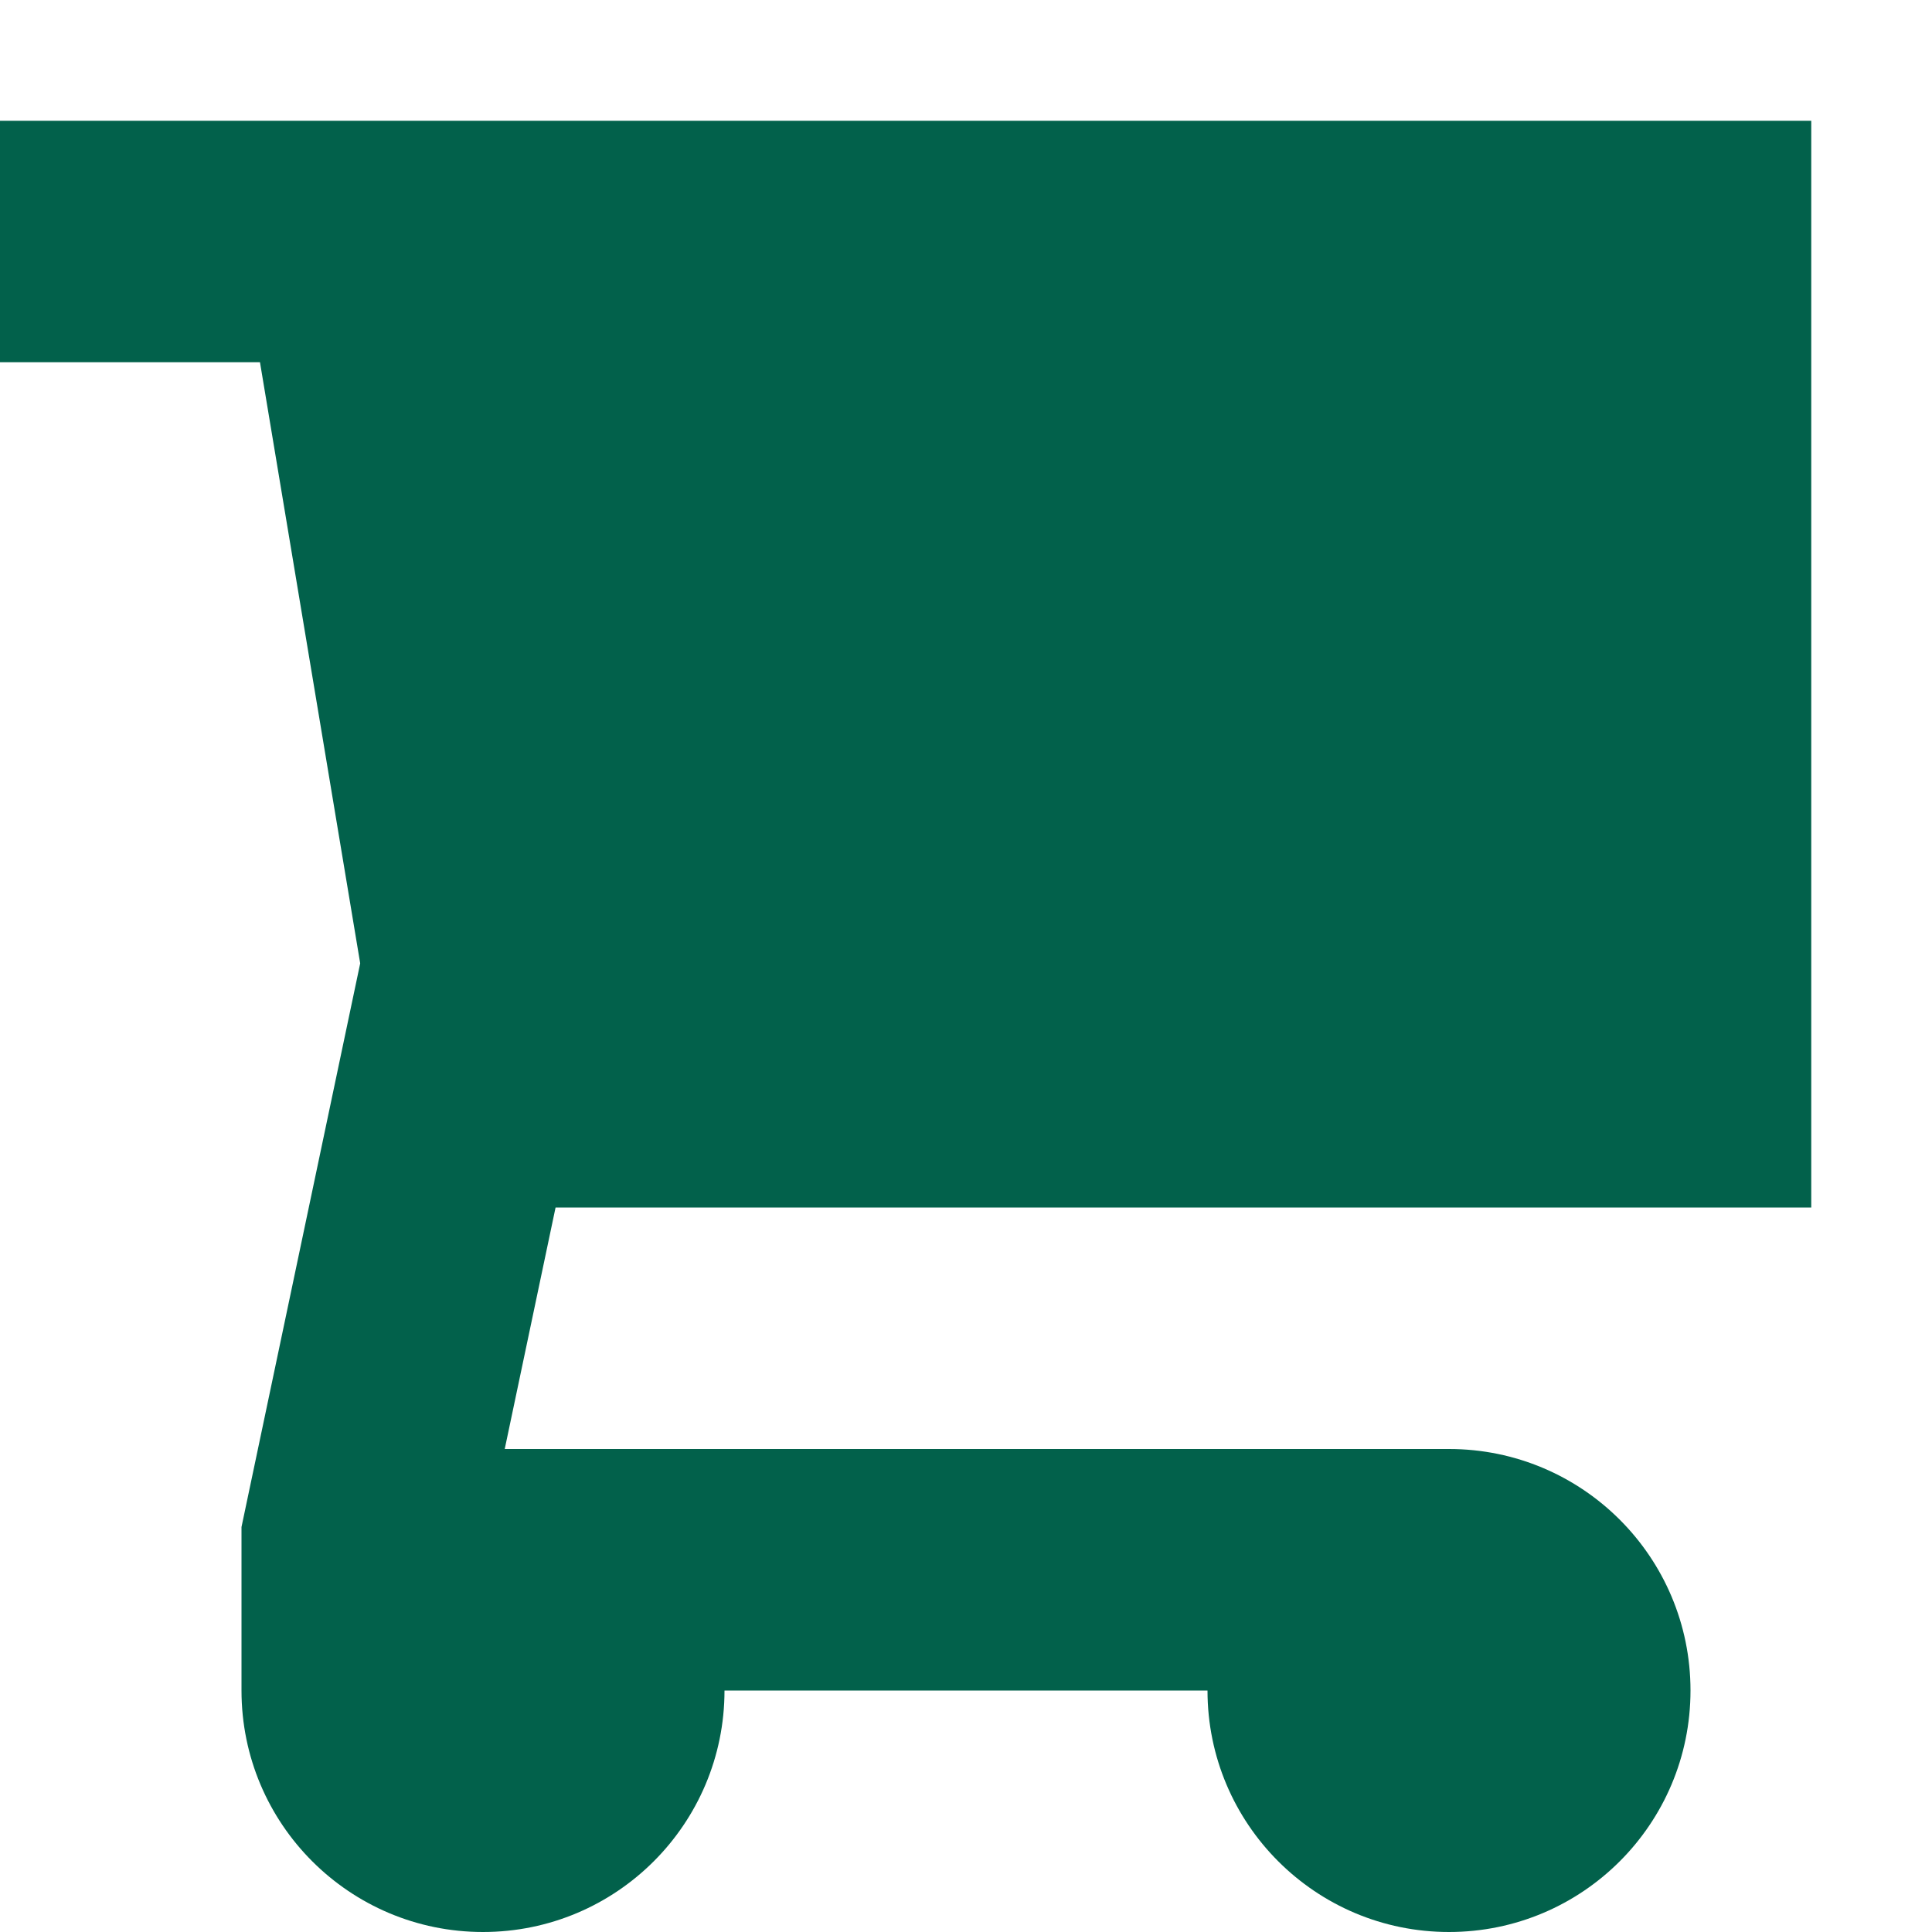
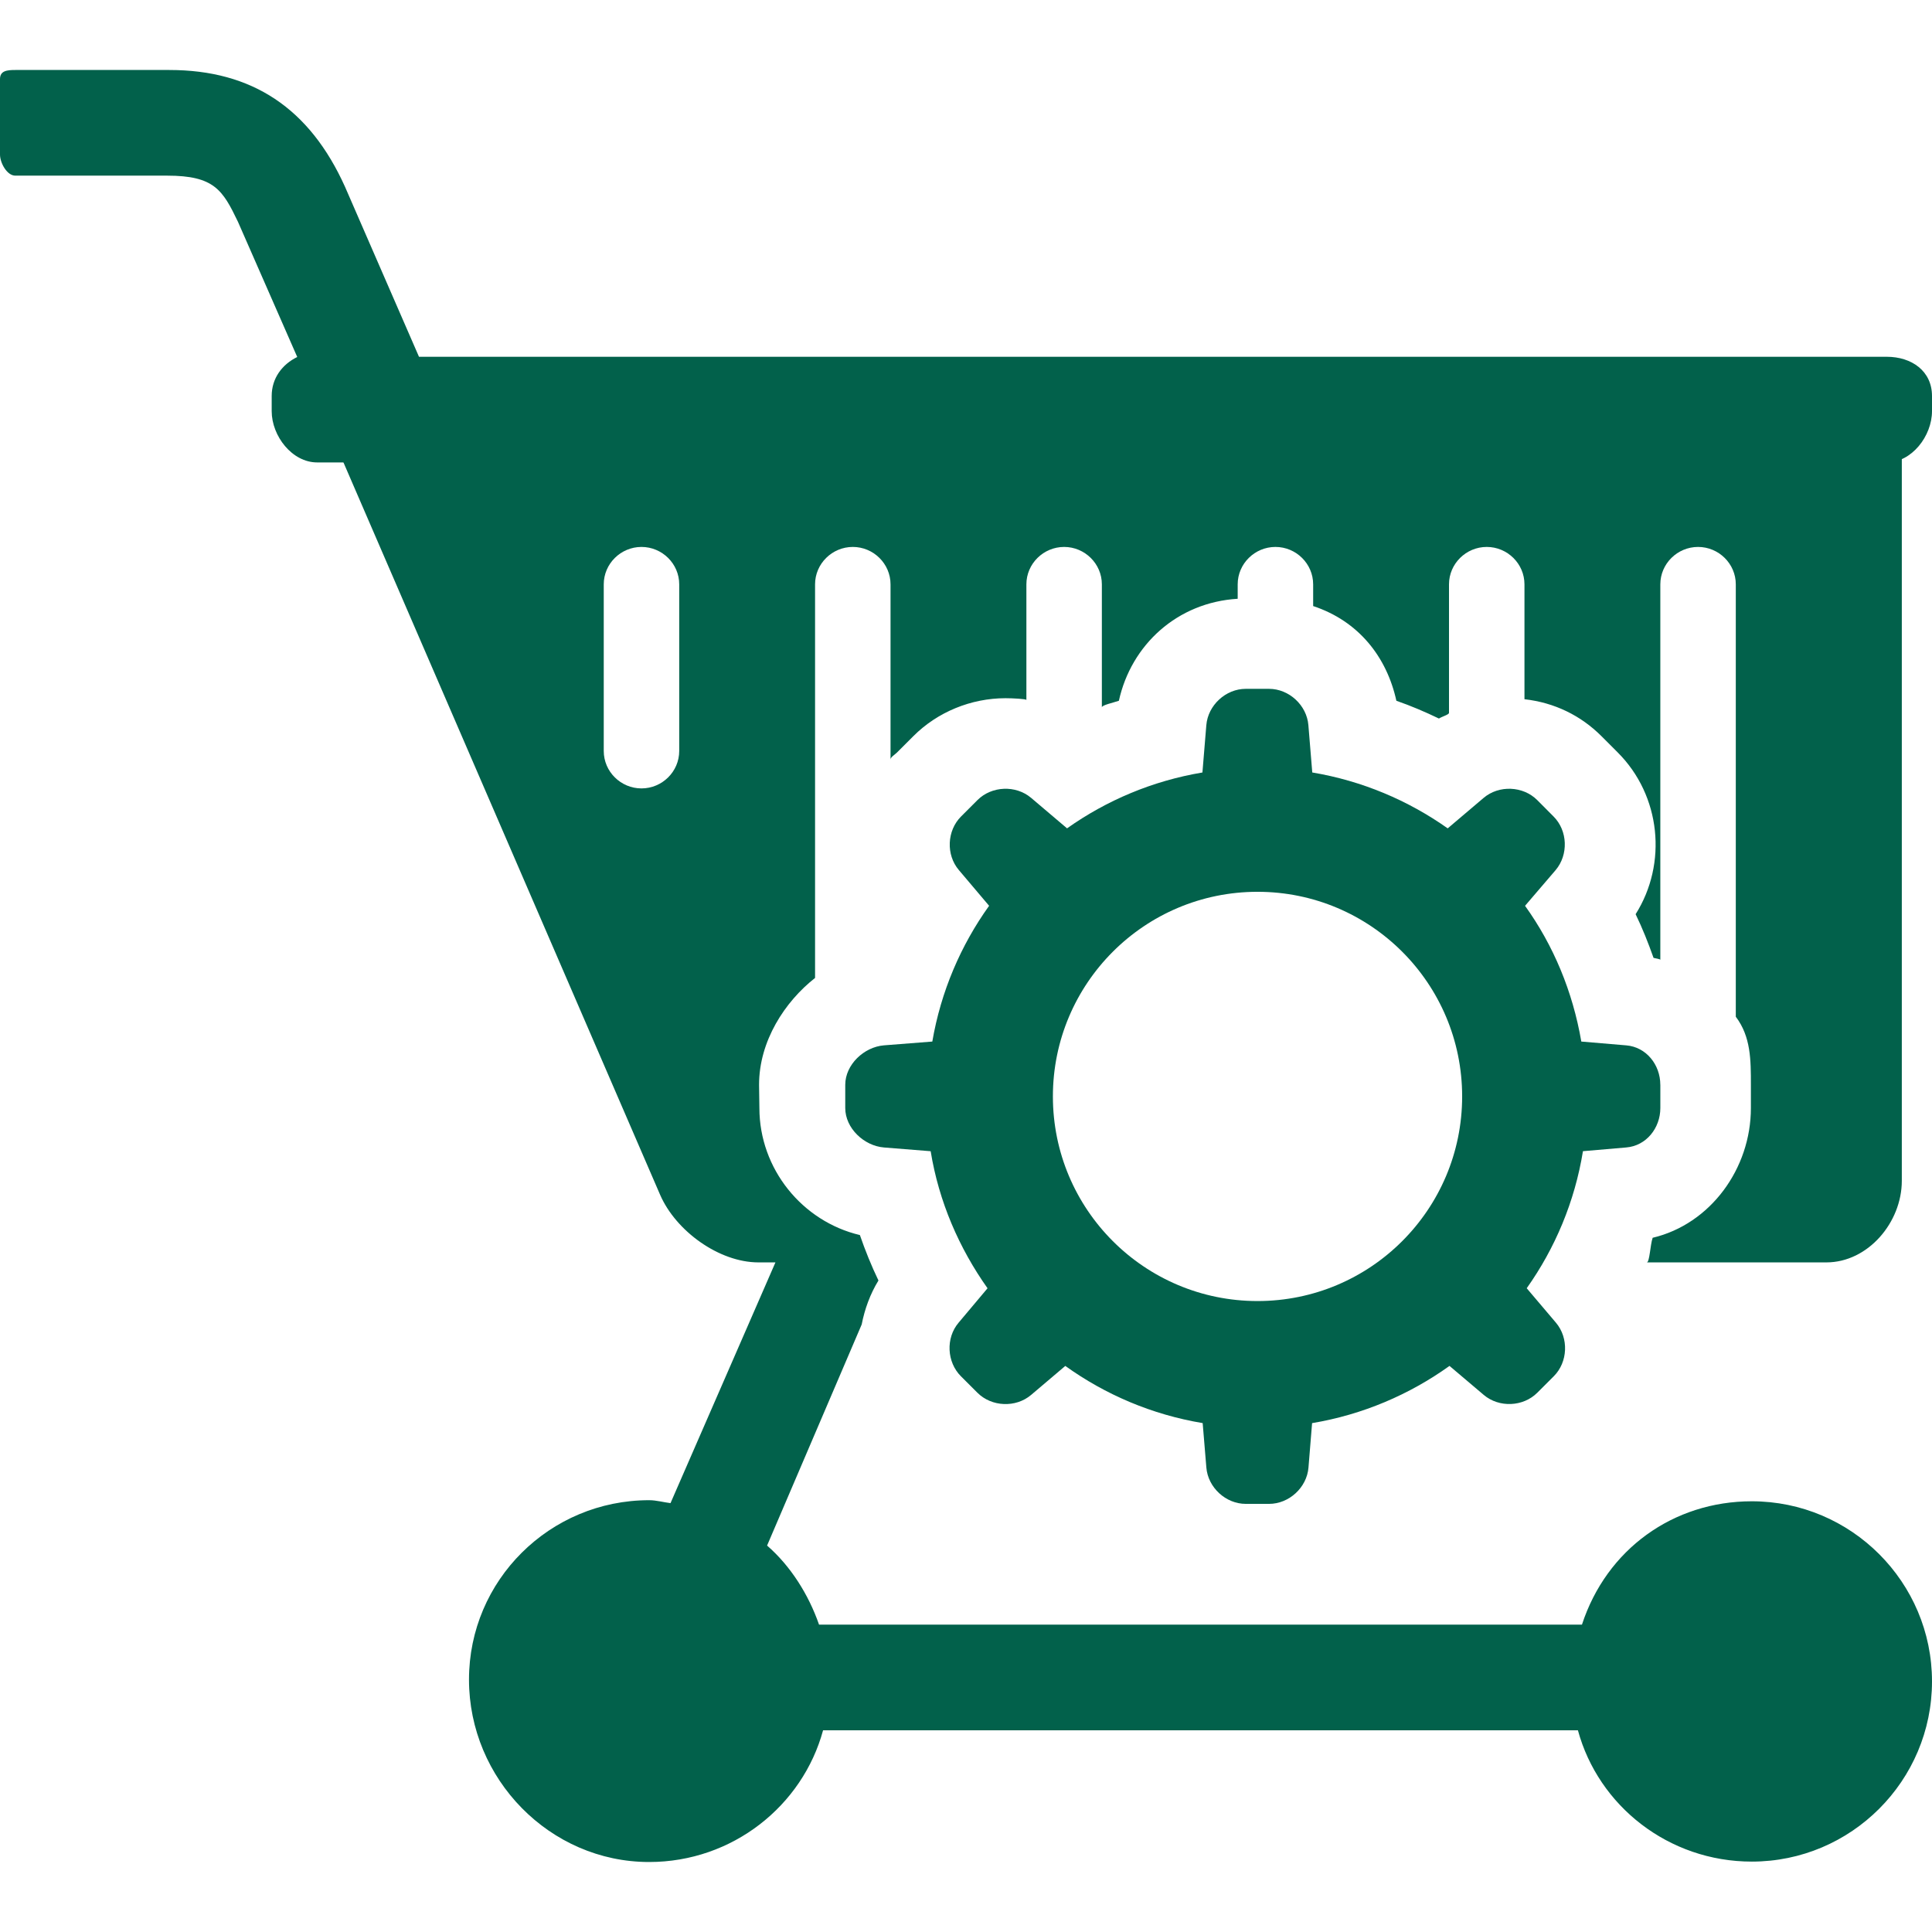
- <svg xmlns="http://www.w3.org/2000/svg" viewBox="0 0 16 16" fill="none">
-   <path d="M0 1H15V10H4.601L4.18 12H12C13.105 12 14 12.895 14 14C14 15.105 13.105 16 12 16C10.895 16 10 15.105 10 14H6C6 15.105 5.105 16 4 16C2.895 16 2 15.105 2 14V12.646L2.983 7.978L2.153 3H0V1Z" fill="#02614b" />
+ <svg xmlns="http://www.w3.org/2000/svg" fill="#02614b" height="800px" width="800px" version="1.1" id="Layer_1" viewBox="0 0 512 512" xml:space="preserve">
+   <g>
+     <g>
+       <path d="M108,94.548H88c-2.212,0-4,1.792-4,4s1.788,4,4,4h20c2.212,0,4-1.792,4-4S110.212,94.548,108,94.548z" />
+     </g>
+   </g>
+   <g>
+     <g>
+       <path d="M500,94.548H111.036L91.44,49.52c-9.388-20.836-24.62-30.972-46.556-30.972H4.052C1.844,18.548,0,18.744,0,20.956v20    c0,2.208,1.844,5.592,4.052,5.592H44.3c12.492,0,14.72,3.82,18.752,12.208l15.72,35.852C74.788,96.56,72,100.22,72,104.948v4    c0,6.616,5.424,13.6,12.044,13.6H500c6.616,0,12-6.984,12-13.6v-4C512,98.328,506.616,94.548,500,94.548z" />
+     </g>
+   </g>
+   <g>
+     <g>
+       <path d="M440,287.484c0-5.32-3.728-10.016-9.028-10.452l-11.908-1.008c-2.276-13.252-7.38-25.484-14.912-35.976l8.108-9.464    c3.428-4.052,3.216-10.44-0.548-14.2l-4.336-4.36c-3.756-3.752-10.14-4.016-14.196-0.58l-9.524,8.08    c-10.492-7.42-22.676-12.592-35.892-14.812l-1.028-12.524c-0.424-5.296-5.128-9.64-10.44-9.64h-6.156    c-5.312,0-10.016,4.344-10.452,9.64l-1.032,12.528c-13.208,2.212-25.392,7.38-35.876,14.804l-9.532-8.084    c-4.056-3.428-10.448-3.16-14.204,0.588l-4.352,4.352c-3.756,3.756-4.028,10.148-0.584,14.2l8.016,9.468    c-7.524,10.492-12.776,22.728-15.052,35.98l-12.832,1.004c-5.304,0.444-10.24,5.136-10.24,10.456v6.156    c0,5.32,4.94,10.016,10.248,10.452l12.388,0.992c2.172,13.376,7.556,25.716,15.072,36.32l-7.672,9.124    c-3.444,4.064-3.132,10.444,0.624,14.204l4.372,4.364c3.764,3.752,10.152,4.02,14.216,0.58l9.068-7.692    c10.608,7.616,22.988,12.916,36.404,15.152l0.976,11.776c0.436,5.3,5.14,9.632,10.452,9.632h6.156    c5.312,0,10.024-4.332,10.456-9.628l0.956-11.772c13.428-2.248,25.796-7.552,36.416-15.164l9.076,7.688    c4.052,3.436,10.444,3.172,14.192-0.584l4.356-4.352c3.768-3.752,4.024-10.14,0.584-14.204l-7.744-9.132    c7.516-10.596,12.732-22.948,14.904-36.32l11.476-0.988c5.296-0.436,9.032-5.132,9.032-10.456v-6.148H440z M333.256,344.792    c-29.948,0-54.228-24.272-54.228-54.228c0-29.948,24.276-54.228,54.228-54.228c29.952,0,54.228,24.276,54.228,54.228    C387.484,320.516,363.208,344.792,333.256,344.792z" />
+     </g>
+   </g>
+   <g>
+     <g>
+       <path d="M464.252,397.856c-20.8,0-38.492,12.692-45.02,32.692H217.056c-2.776-8-7.564-15.568-13.772-20.956l25.076-58.604    c0.776-4,2.24-8.072,4.44-11.644c-1.872-3.892-3.516-7.972-4.92-12.04c-15.272-3.608-26.624-17.528-26.632-33.644l-0.088-6.14    c-0.016-11.624,6.84-22.076,14.84-28.356V154.86c0-5.472,4.524-9.916,10.004-9.916c5.472,0,9.996,4.444,9.996,9.916v46.416    c0-0.632,1.108-1.256,1.712-1.852l4.36-4.36c6.372-6.376,15.264-10.032,24.412-10.032c1.868,0,5.52,0.188,5.52,0.476V154.86    c0-5.472,4.524-9.916,10.004-9.916c5.472,0,9.996,4.444,9.996,9.916v32.596c0-0.604,2.964-1.208,4.512-1.748    C299.784,170.86,312,159.64,328,158.68v-3.82c0-5.472,4.524-9.916,10.004-9.916c5.476,0,9.996,4.444,9.996,9.916v5.752    c12,3.968,19.488,13.42,22.056,25.1c3.888,1.352,7.568,2.92,11.276,4.708c0.896-0.572,2.668-1.028,2.668-1.508V154.86    c0-5.472,4.524-9.916,10-9.916s10,4.444,10,9.916v30.44c8,0.908,14.928,4.332,20.372,9.76l4.34,4.344    c11.468,11.452,13.208,29.468,4.744,42.868c1.824,3.764,3.356,7.632,4.752,11.576c0.636,0.144,1.796,0.332,1.796,0.512v-99.5    c0-5.472,4.52-9.916,10-9.916c5.476,0,10,4.444,10,9.916v114.584c4,5.28,4,11.46,4,18.024v6.176    c0,16.084-10.748,30.76-26.032,34.38c-0.664,1.92-0.792,6.524-1.564,6.524h47.596c11.028,0,19.996-10.592,19.996-21.624V117.948    c0-2.212-1.788-4-4-4c-2.204,0-3.988,1.78-3.996,3.992l-398.676-0.984l-0.7-1.6c-0.88-2.032-3.232-2.952-5.26-2.08    c-2.024,0.884-2.956,3.236-2.08,5.264l85.66,198.116c4.168,9.58,15.612,17.892,26.052,17.892h4.5l-27.808,63.796    c-1.86-0.22-3.74-0.776-5.66-0.776c-26.324,0-47.744,21.22-47.744,47.548c0,26.32,21.416,48.336,47.744,48.336    c22.088,0,40.664-14.908,46.092-34.908h200.04c5.424,20,24.004,34.8,46.088,34.8c26.328,0,47.748-21.42,47.748-47.744    C512,419.28,490.584,397.856,464.252,397.856z M180,199.016c0,5.476-4.524,9.92-10,9.92s-10-4.444-10-9.92V154.86    c0-5.472,4.524-9.916,10-9.916s10,4.444,10,9.916V199.016z" />
+     </g>
+   </g>
</svg>
